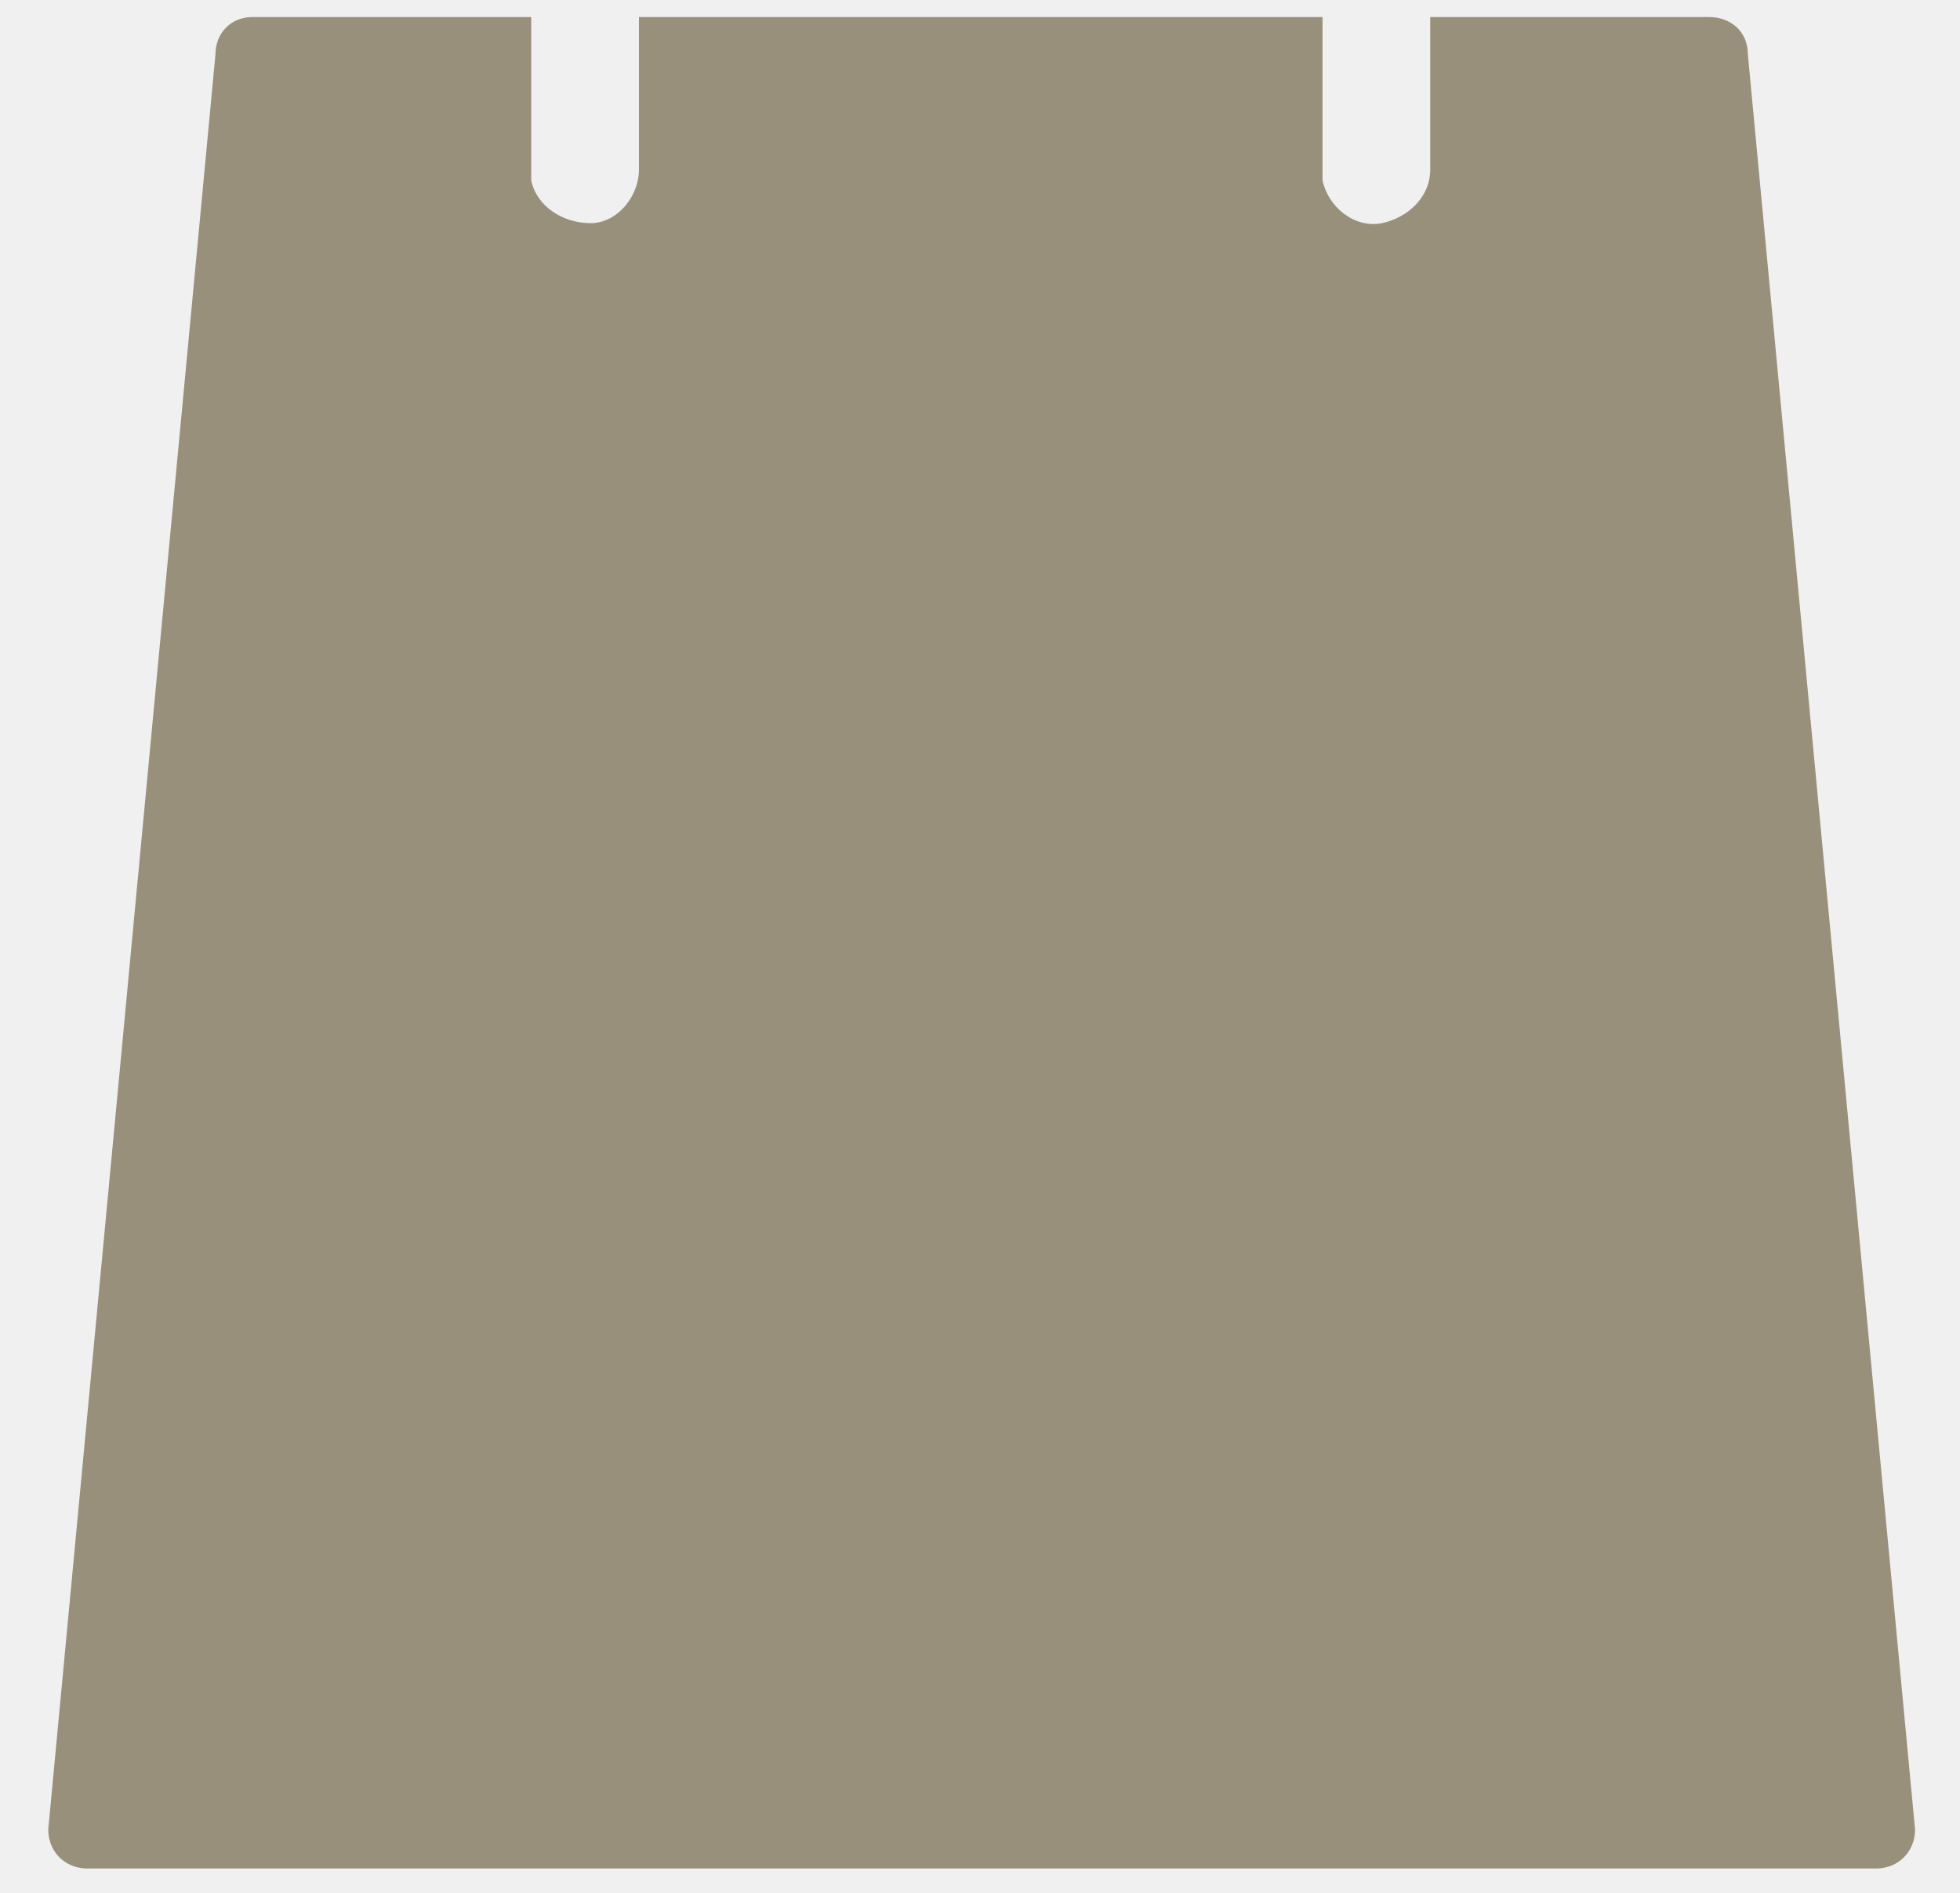
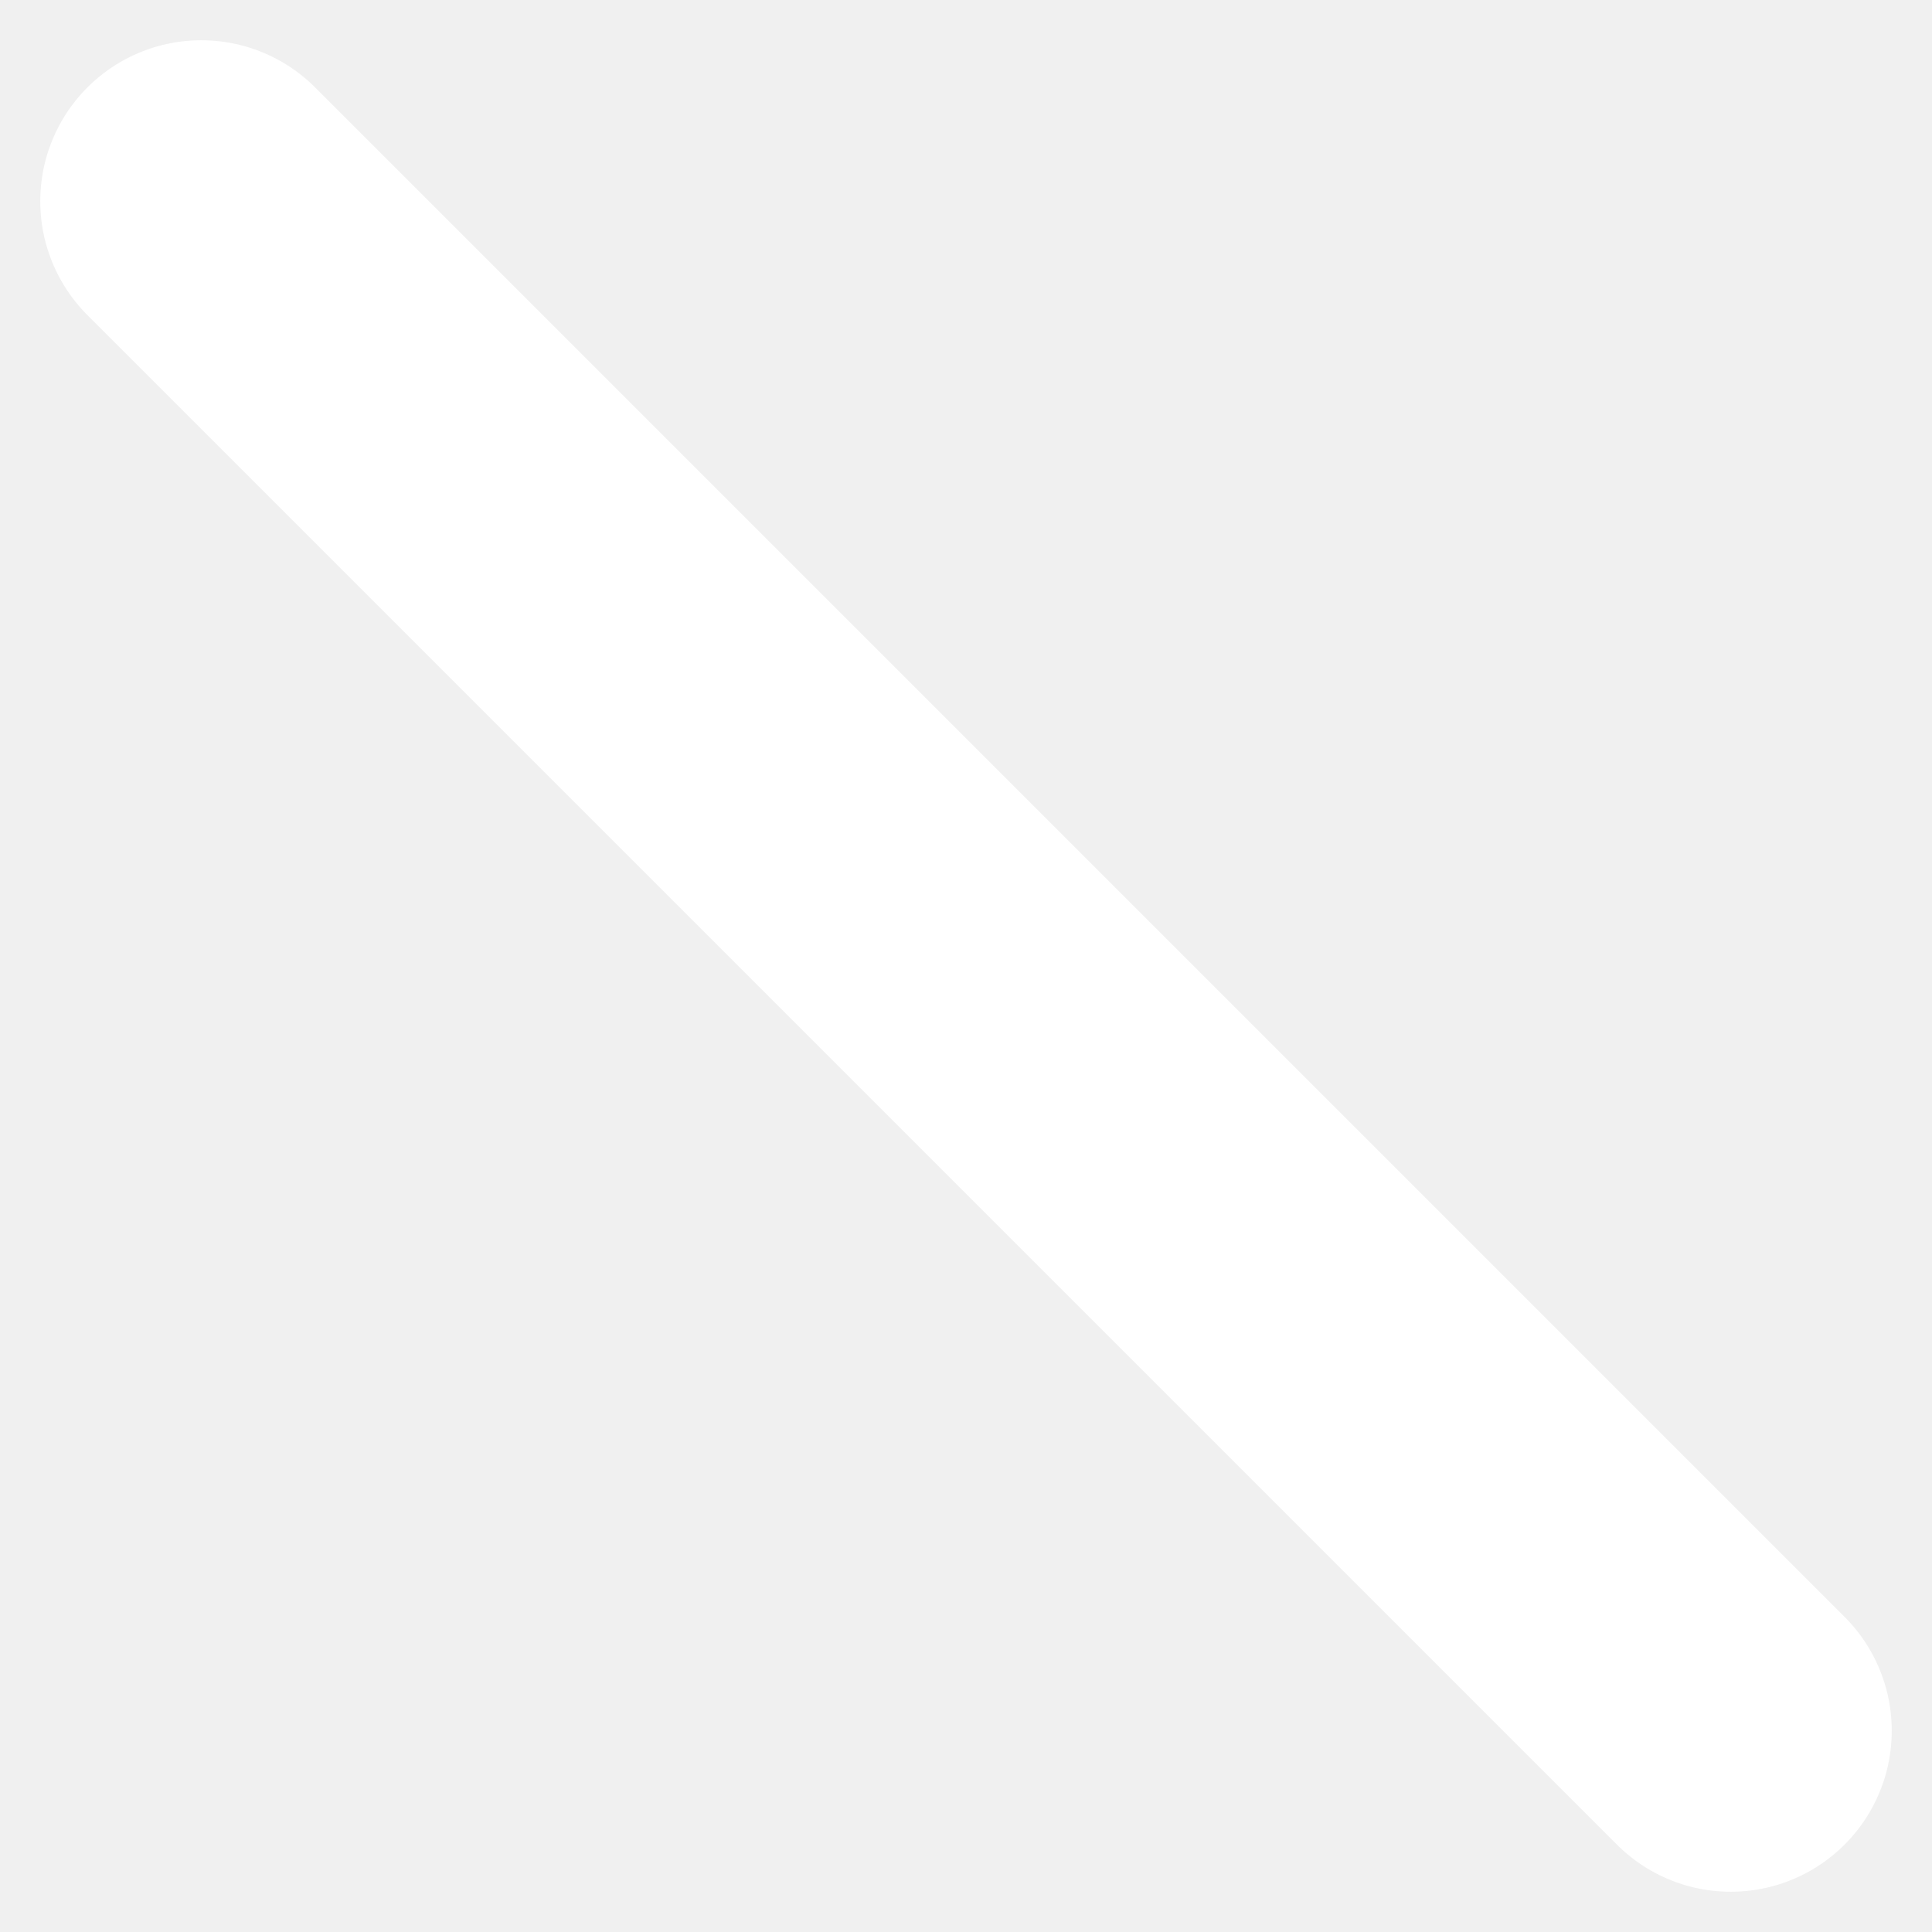
- <svg xmlns="http://www.w3.org/2000/svg" width="29" height="28" viewBox="0 0 29 28" fill="none">
-   <path d="M25.861 0.802C25.861 0.472 25.614 0.252 25.284 0.252H21.162C21.162 1.131 21.162 2.34 21.162 2.505C21.162 2.917 20.832 3.219 20.447 3.301C20.035 3.384 19.65 3.054 19.568 2.67C19.568 2.587 19.568 2.587 19.568 2.505C19.568 2.258 19.568 1.214 19.568 0.252H9.454C9.454 1.131 9.454 2.258 9.454 2.505C9.454 2.917 9.124 3.301 8.739 3.301C8.327 3.301 7.942 3.054 7.86 2.67C7.86 2.587 7.86 2.587 7.86 2.505C7.86 2.34 7.86 1.131 7.86 0.252H3.737C3.408 0.252 3.188 0.499 3.188 0.802L0.714 27.063C0.714 27.393 0.962 27.64 1.292 27.64H27.758C28.087 27.64 28.335 27.393 28.335 27.063L25.861 0.802Z" fill="#99907C" />
+ <svg xmlns="http://www.w3.org/2000/svg" width="12" height="12" viewBox="0 0 12 12" fill="none">
+   <path d="M1.25 1.25L10.75 10.75" stroke="white" stroke-width="2" stroke-linecap="round" stroke-linejoin="round" />
</svg>
